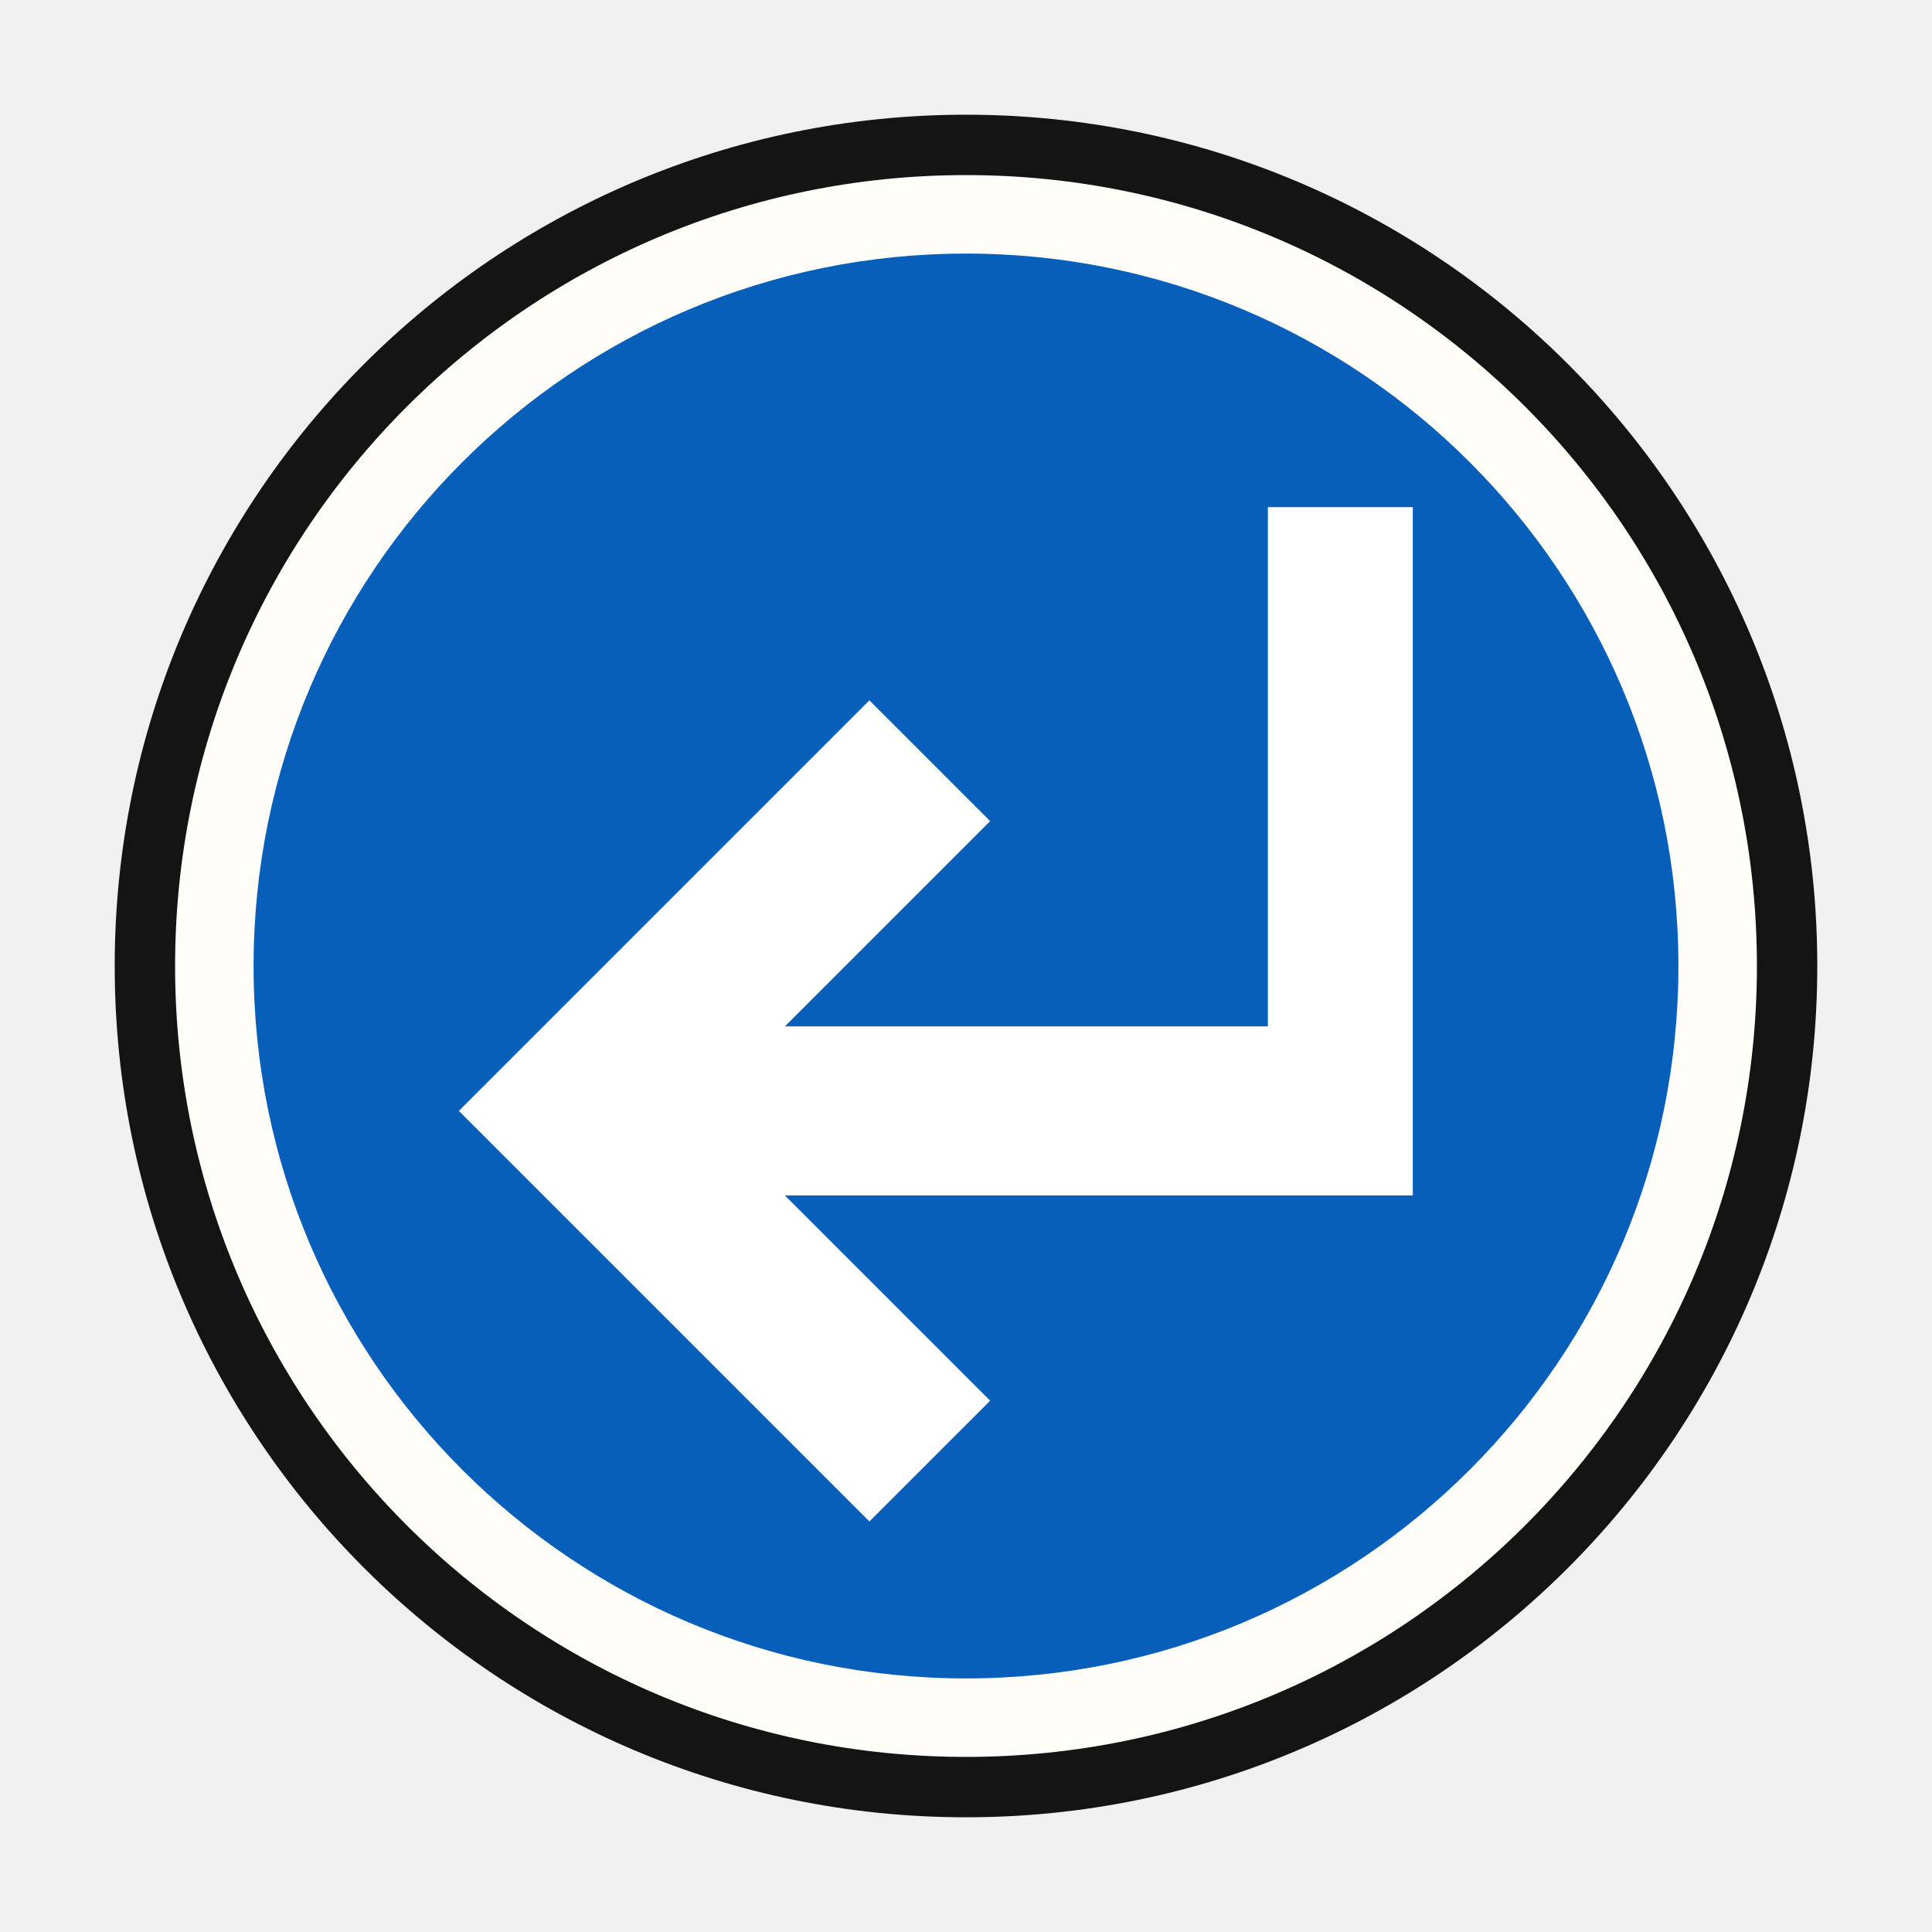
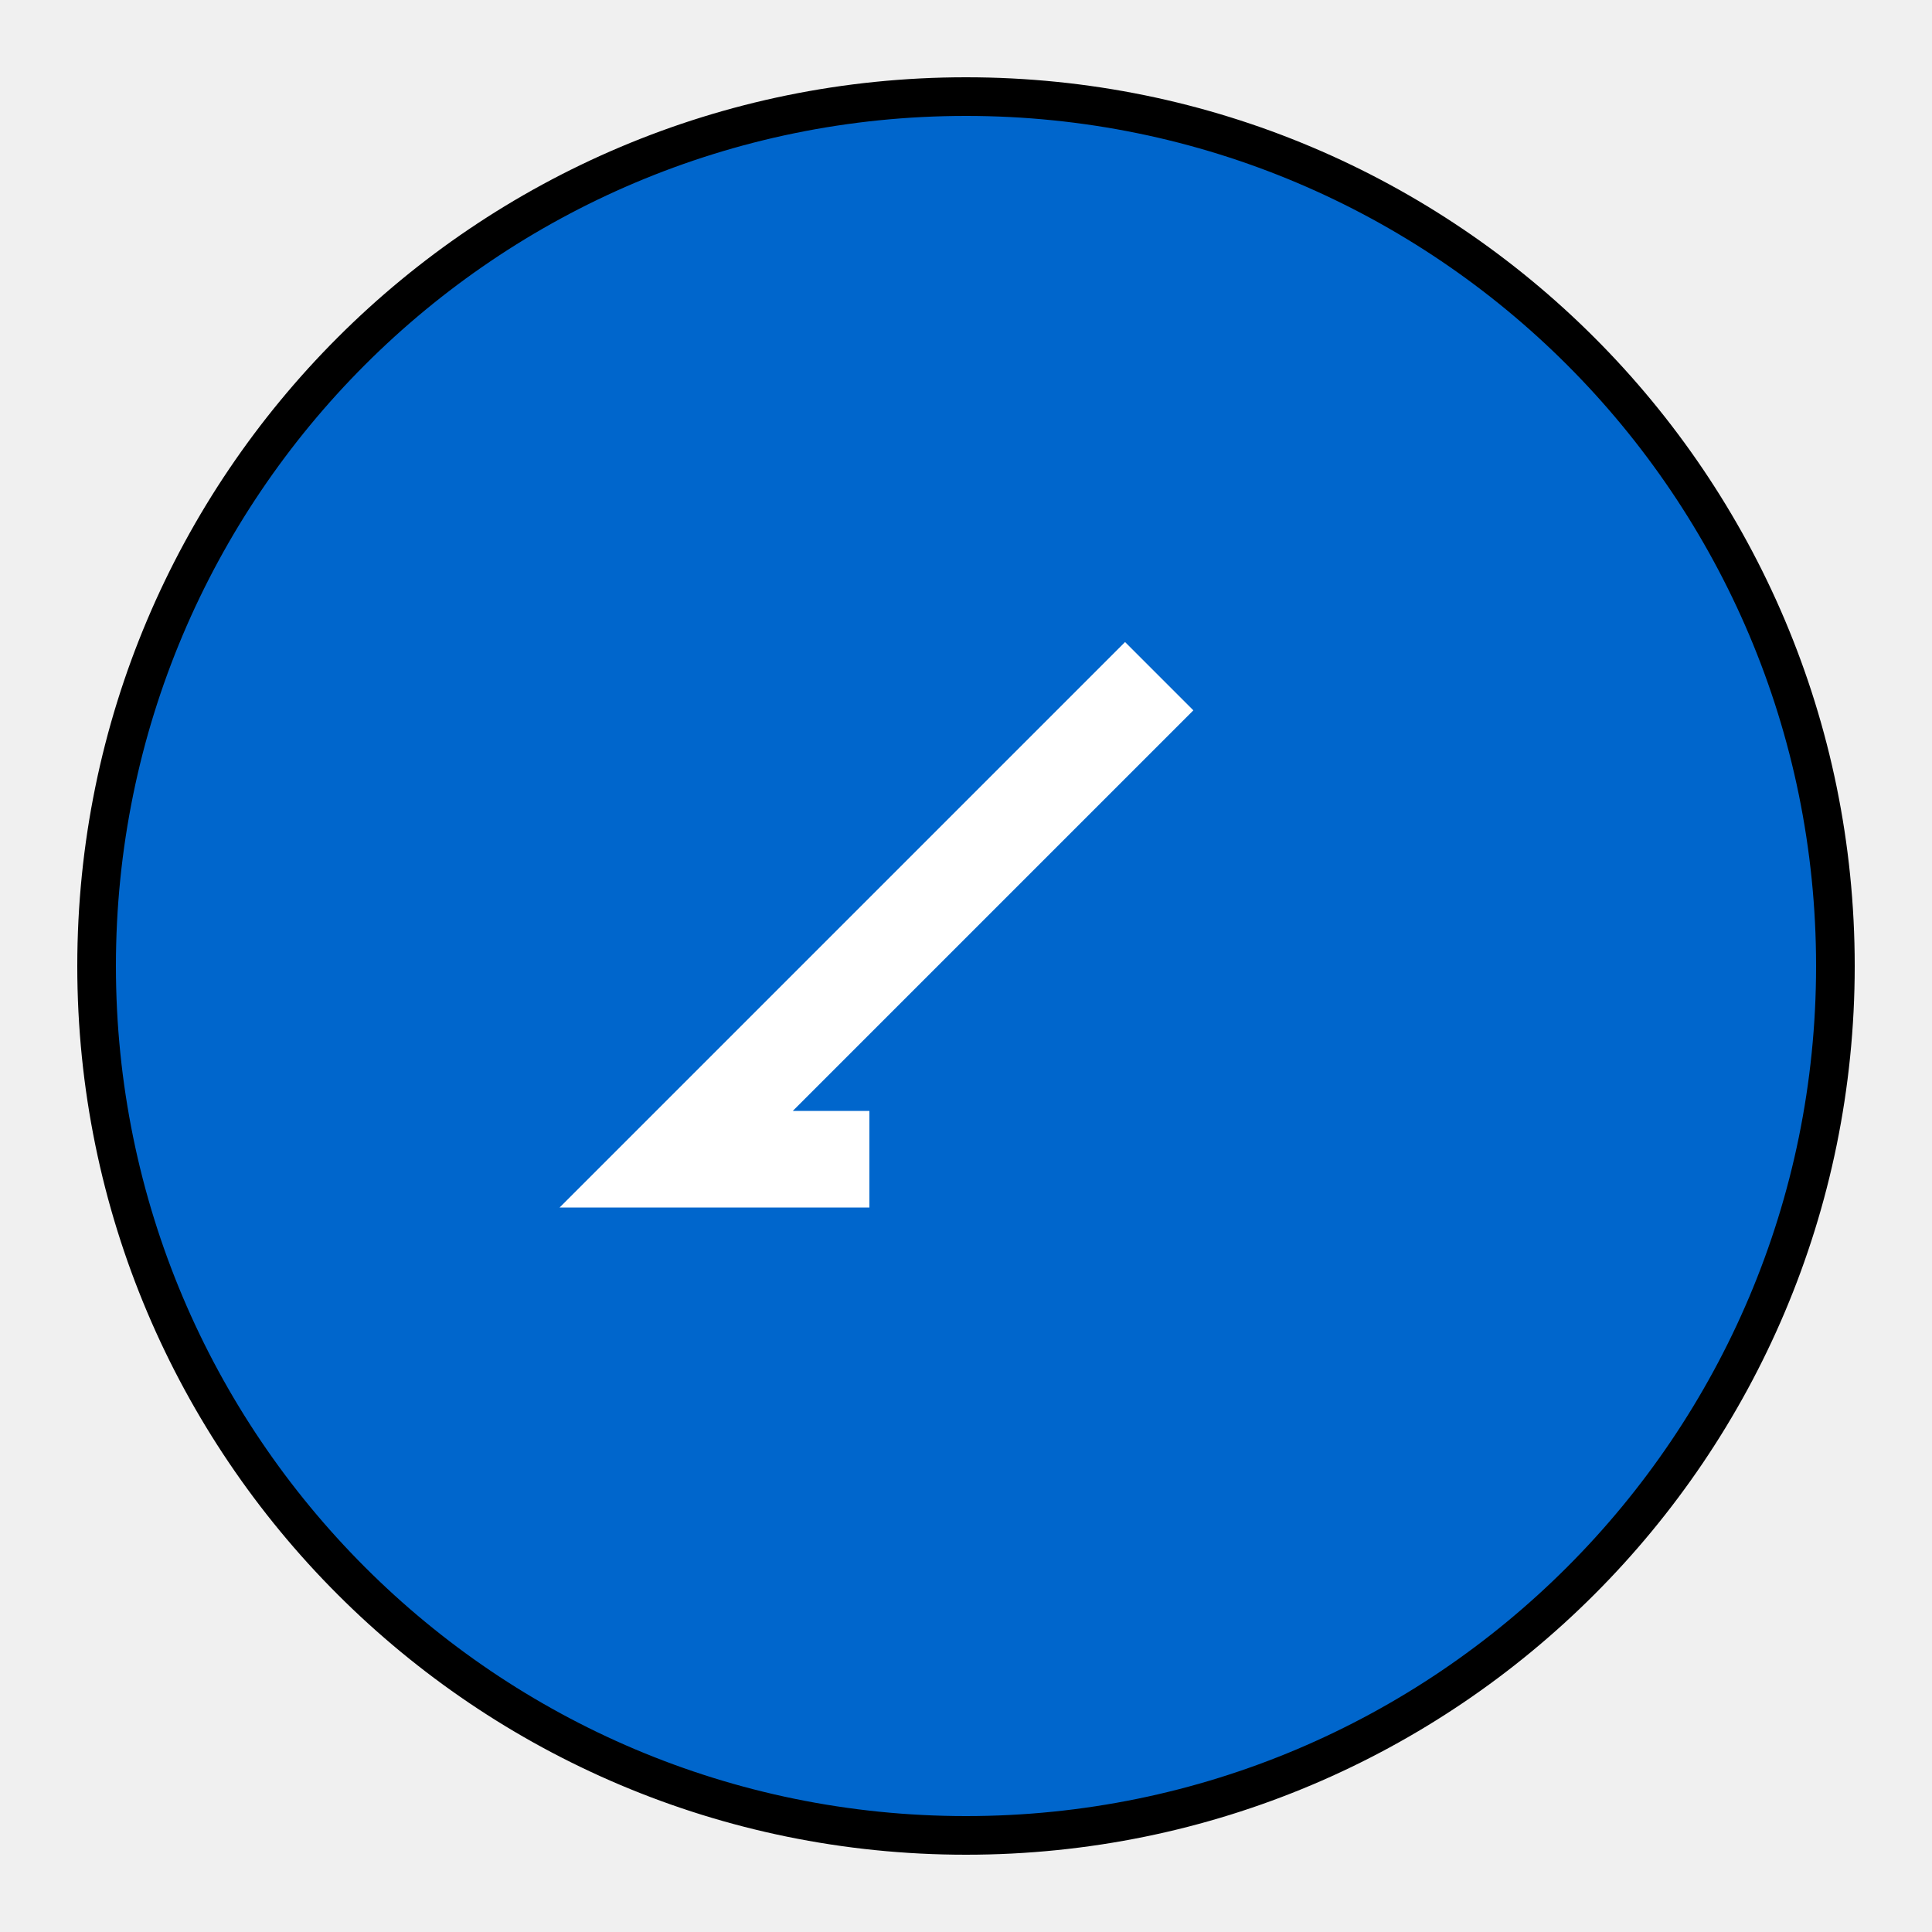
- <svg xmlns="http://www.w3.org/2000/svg" viewBox="0 0 160 160" role="img" aria-label="K53 turnleft road sign">
-   <circle cx="80" cy="80" r="68" fill="#fffdf8" stroke="#141414" stroke-width="5" />
-   <circle cx="80" cy="80" r="59" fill="#075fba" />
-   <path d="M105 42v43H65l17-17-10-10-34 34 34 34 10-10-17-17h52V42Z" fill="#fff" />
+ <svg xmlns="http://www.w3.org/2000/svg" viewBox="0 0 100 100" width="100" height="100">
+   <circle cx="50" cy="50" r="45" fill="#0066cc" stroke="#000" stroke-width="2" />
+   <path d="M60 35 L35 60 L45 60" stroke="#fff" stroke-width="5" fill="none" />
</svg>
